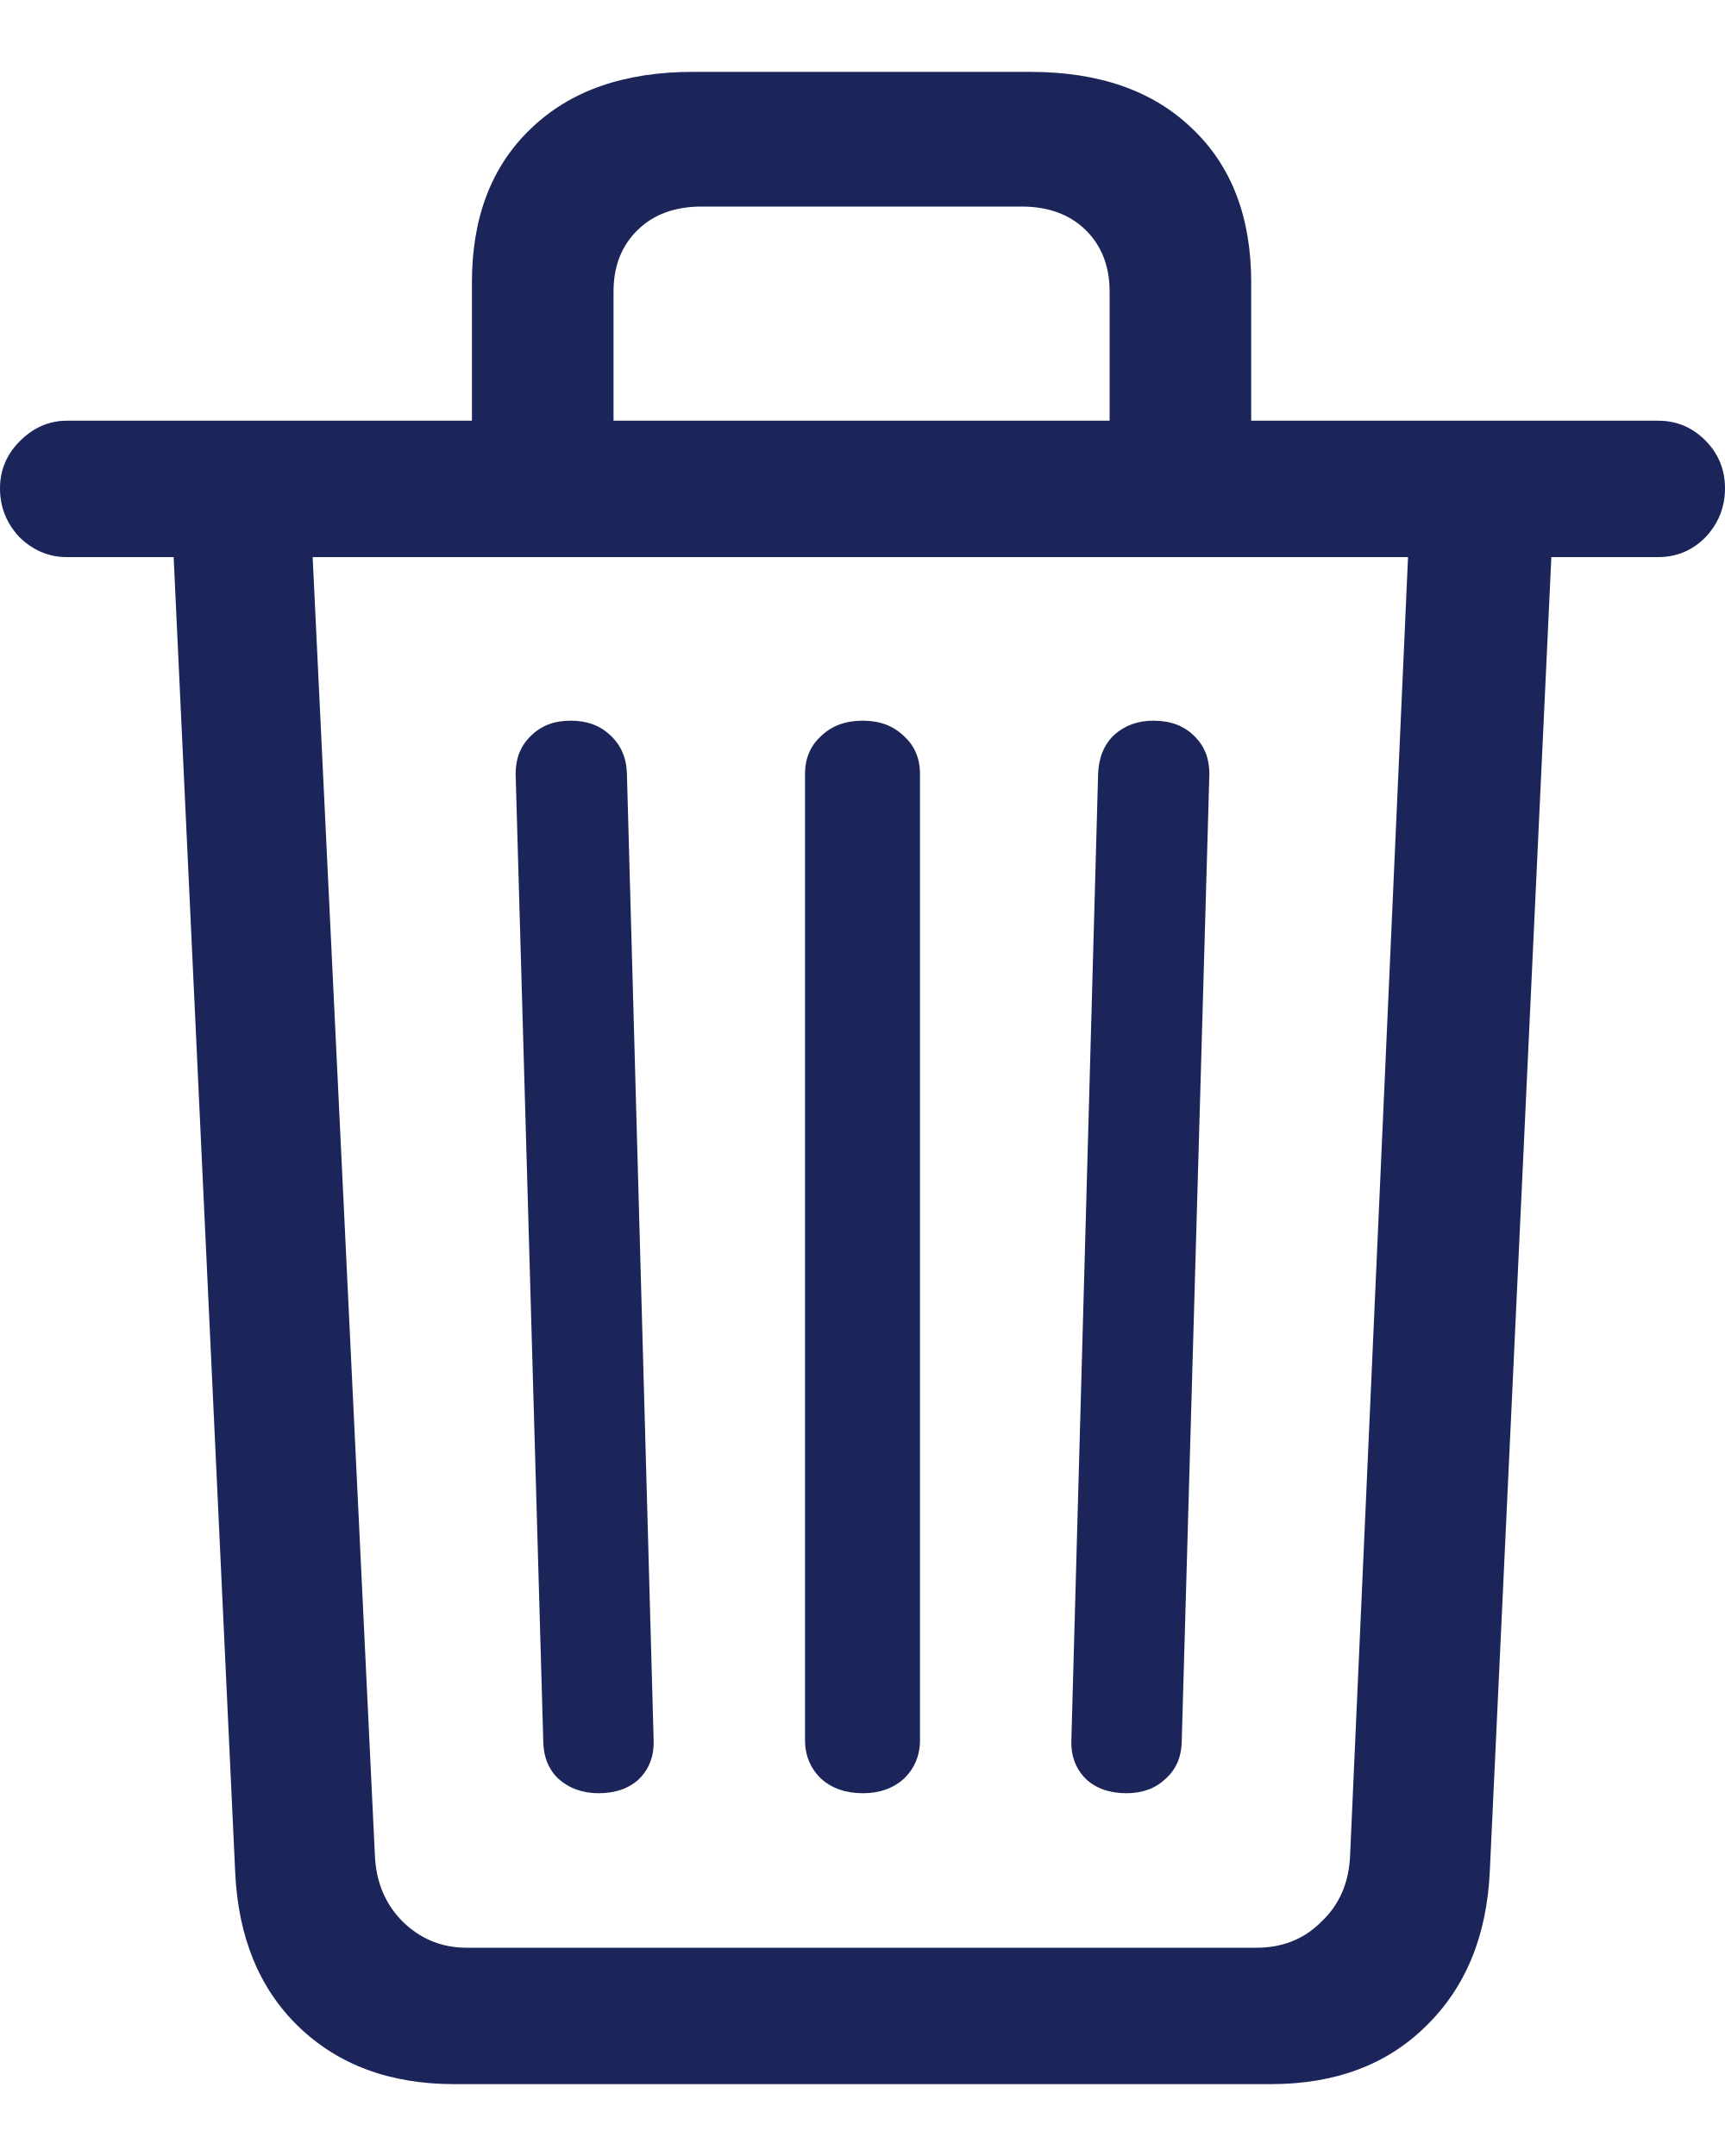
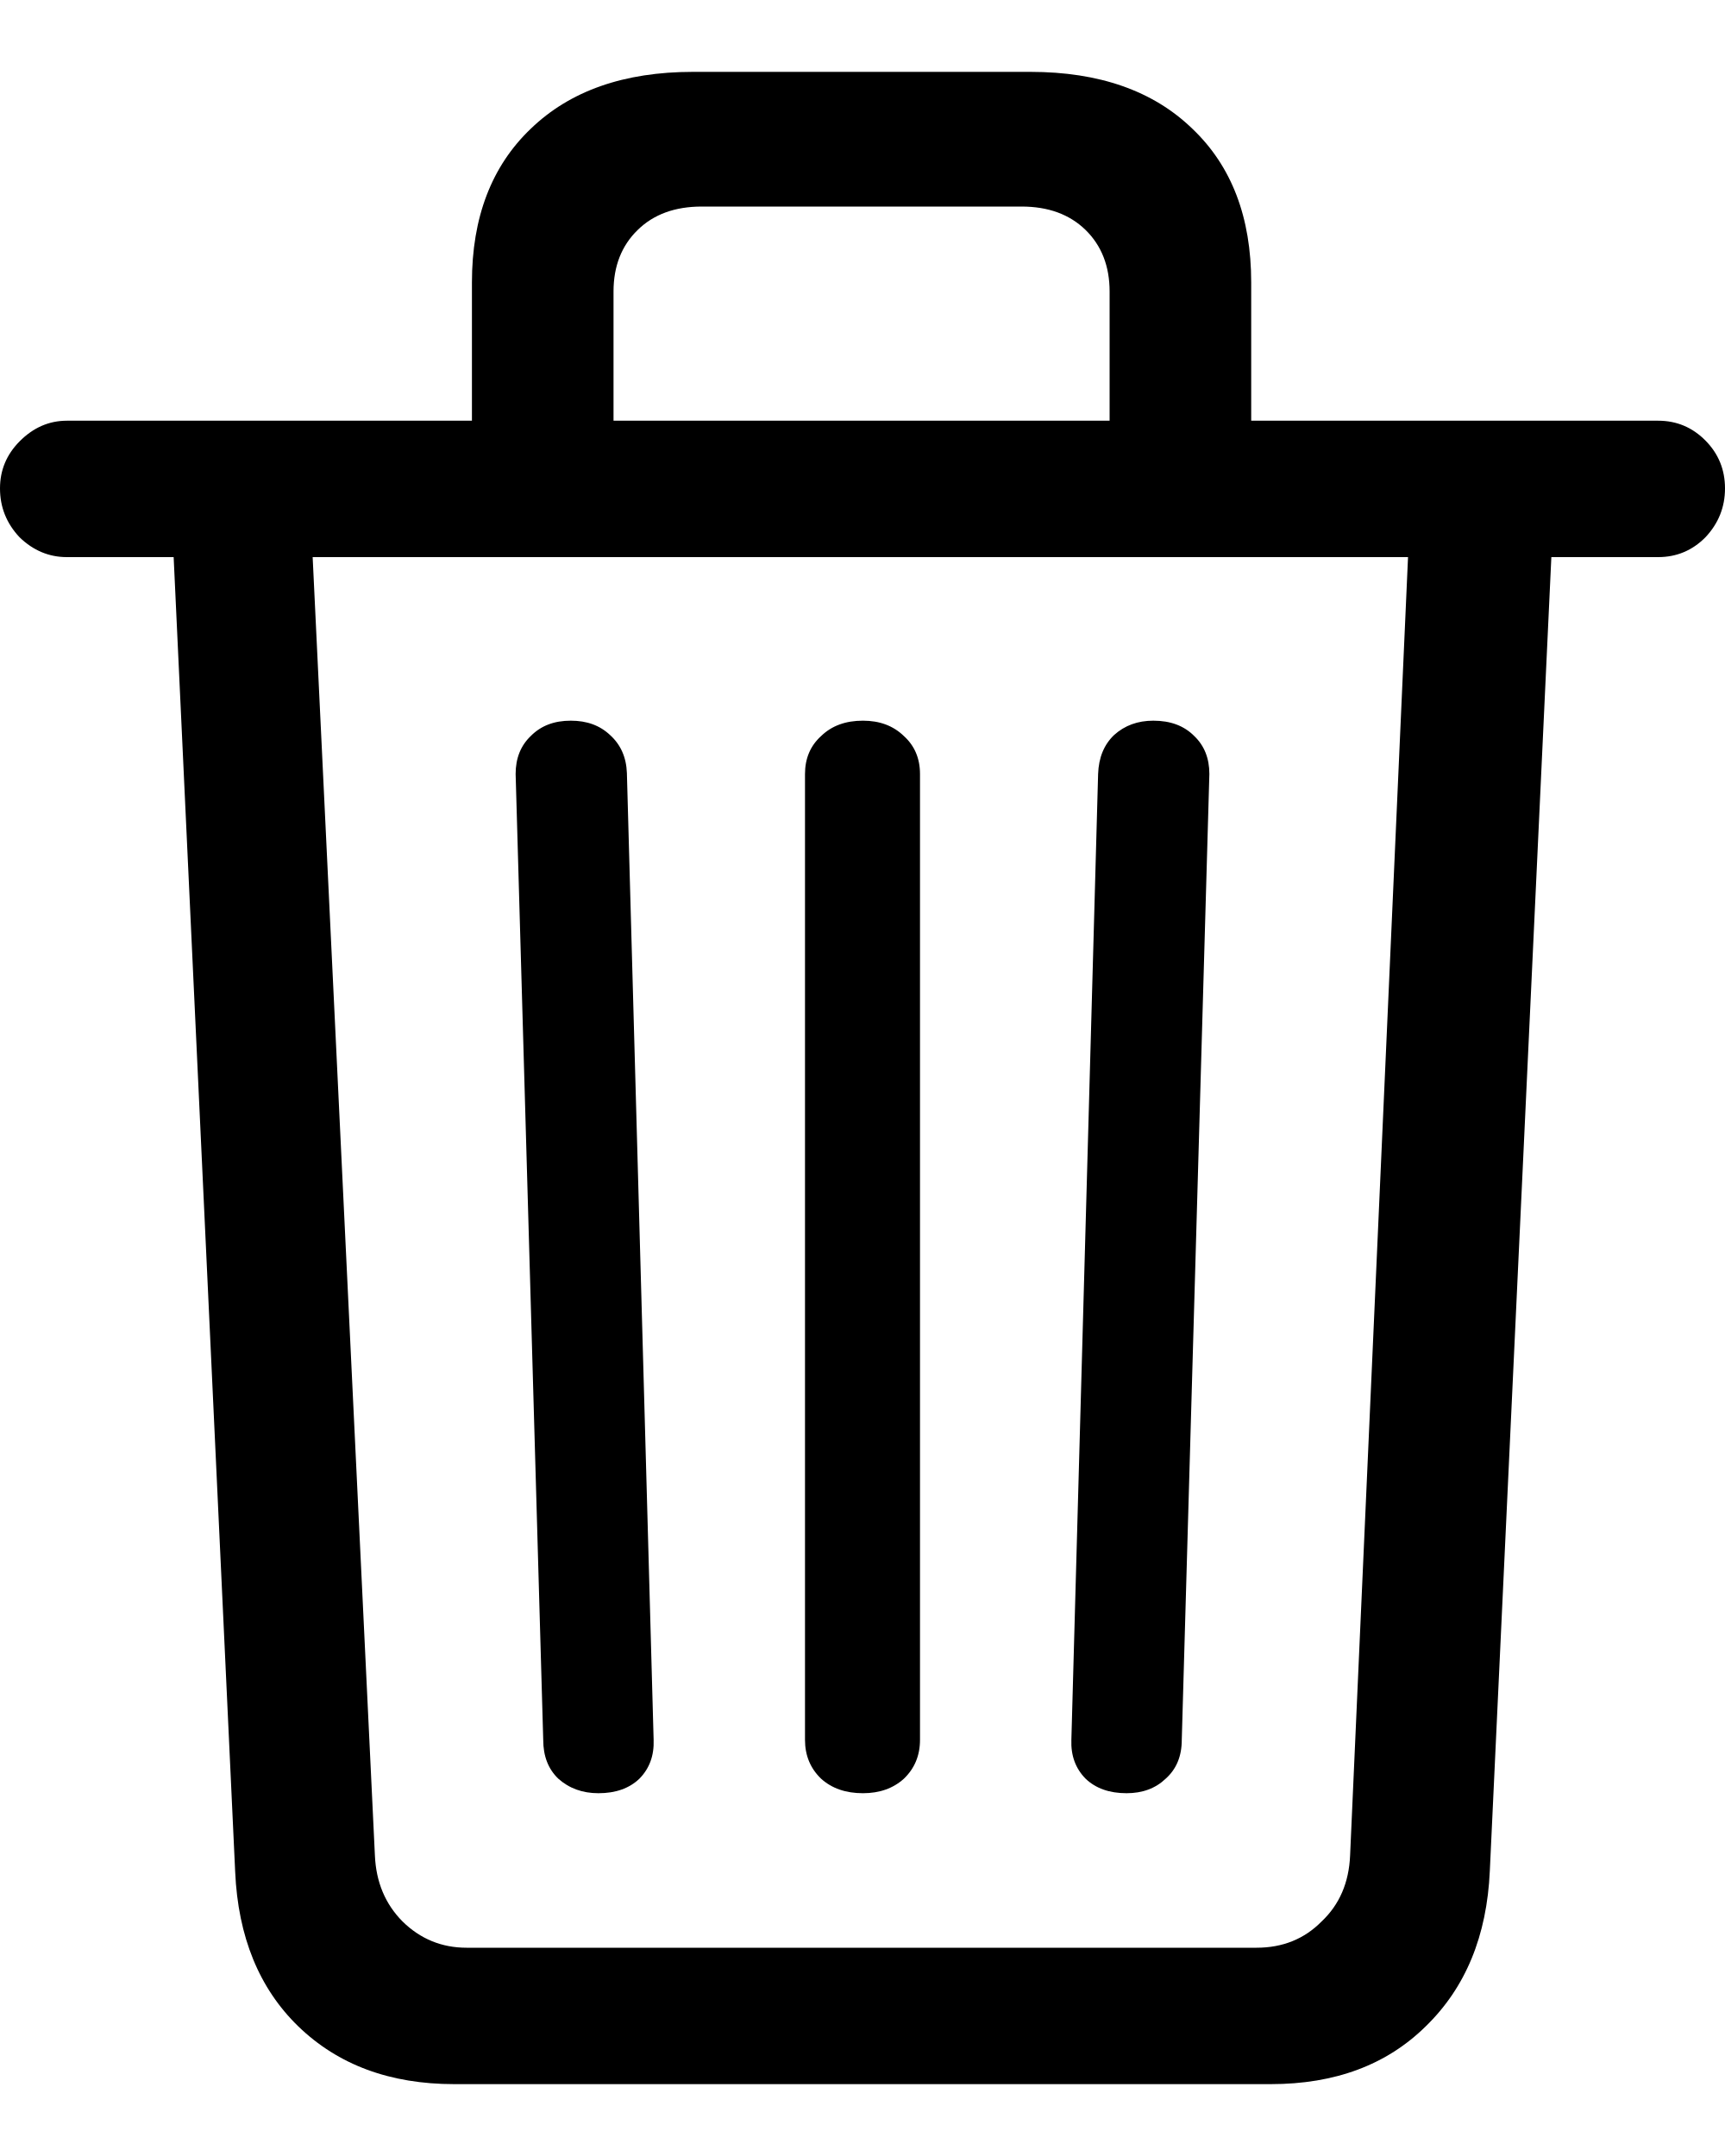
<svg xmlns="http://www.w3.org/2000/svg" width="12" height="15" viewBox="0 0 12 15" fill="none">
-   <path d="M3.16 14.5C2.713 14.5 2.352 14.366 2.075 14.098C1.803 13.834 1.656 13.475 1.636 13.023L1.208 3.876H0.465C0.341 3.876 0.231 3.83 0.136 3.738C0.045 3.641 0 3.528 0 3.398C0 3.272 0.045 3.163 0.136 3.071C0.231 2.975 0.341 2.927 0.465 2.927H11.535C11.663 2.927 11.773 2.973 11.864 3.065C11.955 3.157 12 3.268 12 3.398C12 3.528 11.955 3.641 11.864 3.738C11.773 3.83 11.663 3.876 11.535 3.876H10.792L10.364 13.016C10.344 13.469 10.195 13.829 9.918 14.098C9.646 14.366 9.287 14.5 8.84 14.5H3.16ZM3.246 13.551H8.741C8.923 13.551 9.074 13.49 9.194 13.368C9.318 13.251 9.384 13.098 9.392 12.909L9.795 3.876H2.175L2.608 12.909C2.616 13.094 2.68 13.247 2.8 13.368C2.924 13.49 3.073 13.551 3.246 13.551ZM4.163 12.476C4.052 12.476 3.959 12.442 3.884 12.375C3.814 12.308 3.779 12.218 3.779 12.105L3.587 5.385C3.587 5.276 3.622 5.188 3.692 5.121C3.763 5.049 3.855 5.014 3.971 5.014C4.083 5.014 4.173 5.047 4.244 5.114C4.318 5.181 4.357 5.269 4.361 5.378L4.547 12.105C4.551 12.214 4.518 12.304 4.448 12.375C4.378 12.442 4.283 12.476 4.163 12.476ZM6.003 12.476C5.883 12.476 5.786 12.442 5.712 12.375C5.638 12.304 5.6 12.214 5.6 12.105V5.385C5.6 5.276 5.638 5.188 5.712 5.121C5.786 5.049 5.883 5.014 6.003 5.014C6.119 5.014 6.214 5.049 6.288 5.121C6.362 5.188 6.4 5.276 6.4 5.385V12.105C6.4 12.214 6.362 12.304 6.288 12.375C6.214 12.442 6.119 12.476 6.003 12.476ZM7.837 12.476C7.717 12.476 7.622 12.442 7.552 12.375C7.482 12.304 7.449 12.214 7.453 12.105L7.639 5.385C7.643 5.271 7.68 5.181 7.75 5.114C7.824 5.047 7.915 5.014 8.023 5.014C8.142 5.014 8.237 5.049 8.308 5.121C8.378 5.188 8.413 5.276 8.413 5.385L8.221 12.105C8.221 12.218 8.184 12.308 8.109 12.375C8.039 12.442 7.948 12.476 7.837 12.476ZM3.283 3.373V1.965C3.283 1.512 3.42 1.156 3.692 0.896C3.965 0.632 4.341 0.5 4.82 0.5H7.168C7.647 0.5 8.023 0.632 8.295 0.896C8.568 1.156 8.704 1.512 8.704 1.965V3.373H7.719V2.028C7.719 1.852 7.663 1.709 7.552 1.6C7.44 1.491 7.292 1.437 7.106 1.437H4.882C4.696 1.437 4.547 1.491 4.436 1.6C4.324 1.709 4.268 1.852 4.268 2.028V3.373H3.283Z" fill="#1B2559" />
+   <path d="M3.16 14.5C2.713 14.5 2.352 14.366 2.075 14.098C1.803 13.834 1.656 13.475 1.636 13.023L1.208 3.876H0.465C0.341 3.876 0.231 3.83 0.136 3.738C0.045 3.641 0 3.528 0 3.398C0 3.272 0.045 3.163 0.136 3.071C0.231 2.975 0.341 2.927 0.465 2.927H11.535C11.663 2.927 11.773 2.973 11.864 3.065C11.955 3.157 12 3.268 12 3.398C12 3.528 11.955 3.641 11.864 3.738C11.773 3.83 11.663 3.876 11.535 3.876H10.792L10.364 13.016C10.344 13.469 10.195 13.829 9.918 14.098C9.646 14.366 9.287 14.5 8.84 14.5H3.16ZM3.246 13.551H8.741C8.923 13.551 9.074 13.49 9.194 13.368C9.318 13.251 9.384 13.098 9.392 12.909L9.795 3.876H2.175L2.608 12.909C2.616 13.094 2.68 13.247 2.8 13.368C2.924 13.49 3.073 13.551 3.246 13.551ZM4.163 12.476C4.052 12.476 3.959 12.442 3.884 12.375C3.814 12.308 3.779 12.218 3.779 12.105L3.587 5.385C3.587 5.276 3.622 5.188 3.692 5.121C3.763 5.049 3.855 5.014 3.971 5.014C4.083 5.014 4.173 5.047 4.244 5.114C4.318 5.181 4.357 5.269 4.361 5.378L4.547 12.105C4.551 12.214 4.518 12.304 4.448 12.375C4.378 12.442 4.283 12.476 4.163 12.476ZM6.003 12.476C5.883 12.476 5.786 12.442 5.712 12.375C5.638 12.304 5.6 12.214 5.6 12.105V5.385C5.6 5.276 5.638 5.188 5.712 5.121C5.786 5.049 5.883 5.014 6.003 5.014C6.119 5.014 6.214 5.049 6.288 5.121C6.362 5.188 6.4 5.276 6.4 5.385V12.105C6.4 12.214 6.362 12.304 6.288 12.375C6.214 12.442 6.119 12.476 6.003 12.476ZM7.837 12.476C7.717 12.476 7.622 12.442 7.552 12.375C7.482 12.304 7.449 12.214 7.453 12.105L7.639 5.385C7.643 5.271 7.68 5.181 7.75 5.114C7.824 5.047 7.915 5.014 8.023 5.014C8.142 5.014 8.237 5.049 8.308 5.121C8.378 5.188 8.413 5.276 8.413 5.385L8.221 12.105C8.221 12.218 8.184 12.308 8.109 12.375C8.039 12.442 7.948 12.476 7.837 12.476ZM3.283 3.373V1.965C3.283 1.512 3.42 1.156 3.692 0.896C3.965 0.632 4.341 0.5 4.82 0.5H7.168C7.647 0.5 8.023 0.632 8.295 0.896C8.568 1.156 8.704 1.512 8.704 1.965V3.373H7.719V2.028C7.719 1.852 7.663 1.709 7.552 1.6C7.44 1.491 7.292 1.437 7.106 1.437H4.882C4.696 1.437 4.547 1.491 4.436 1.6C4.324 1.709 4.268 1.852 4.268 2.028V3.373H3.283Z" fill="black" />
</svg>
